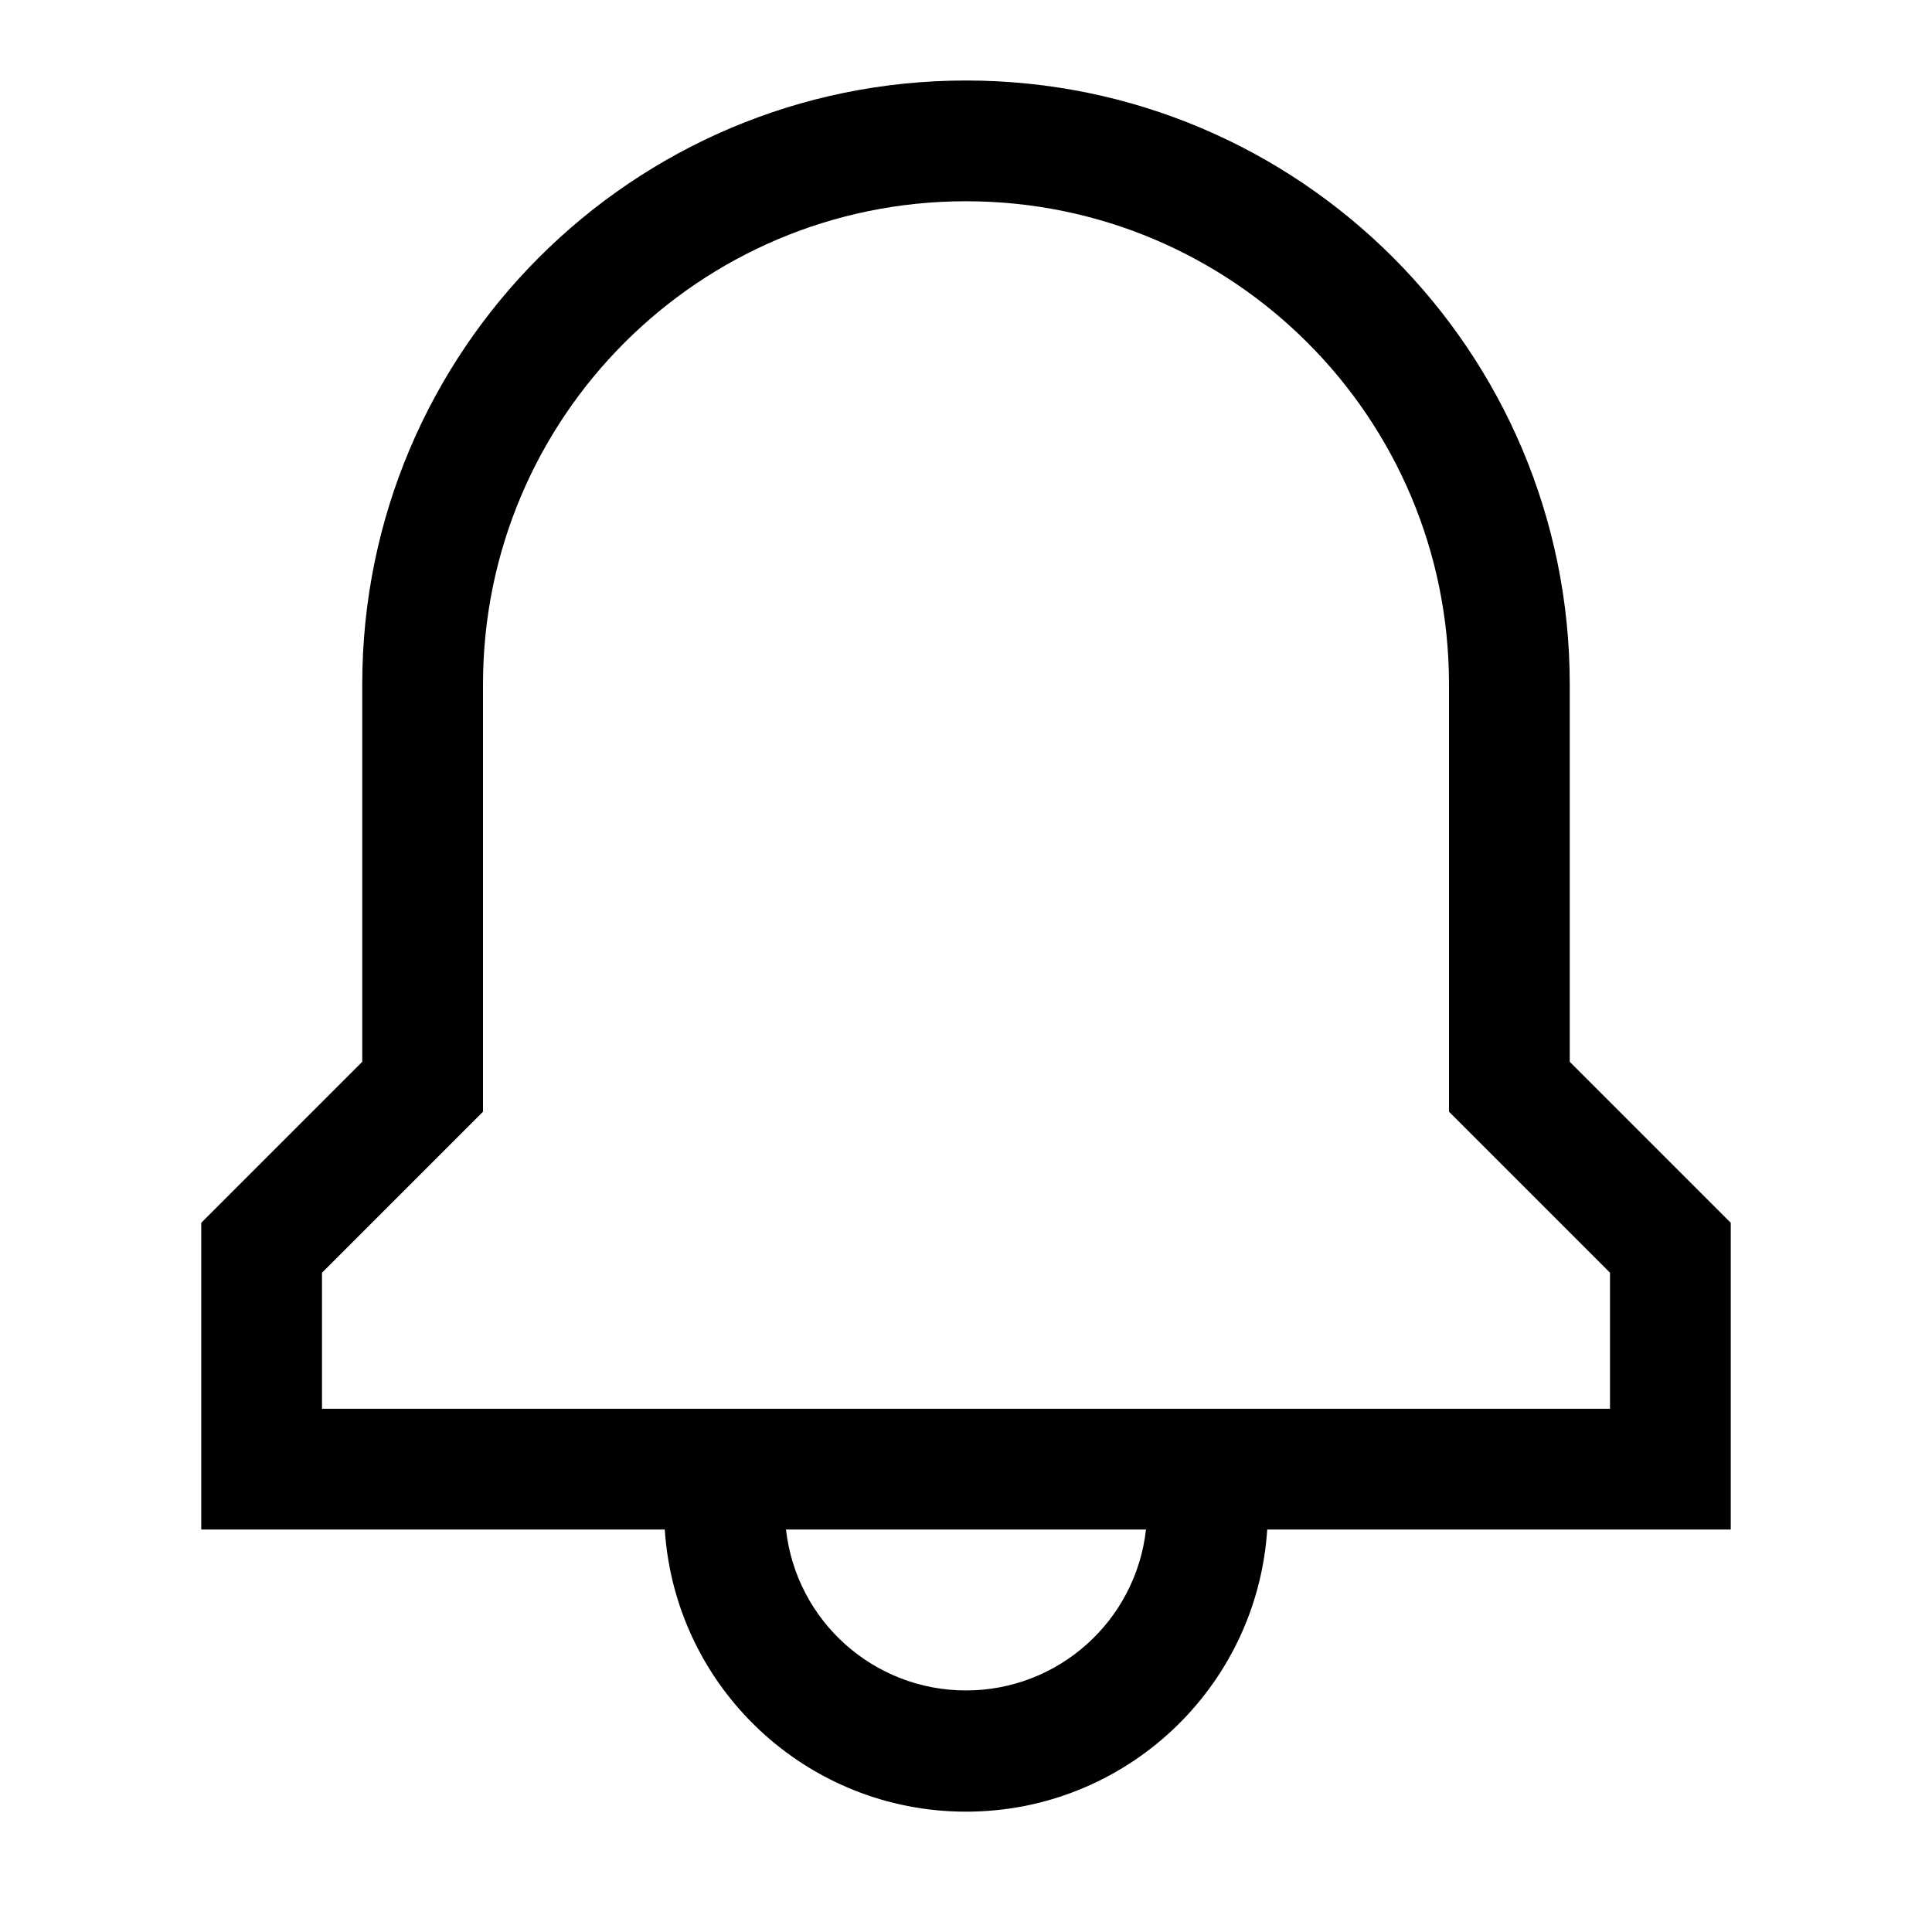
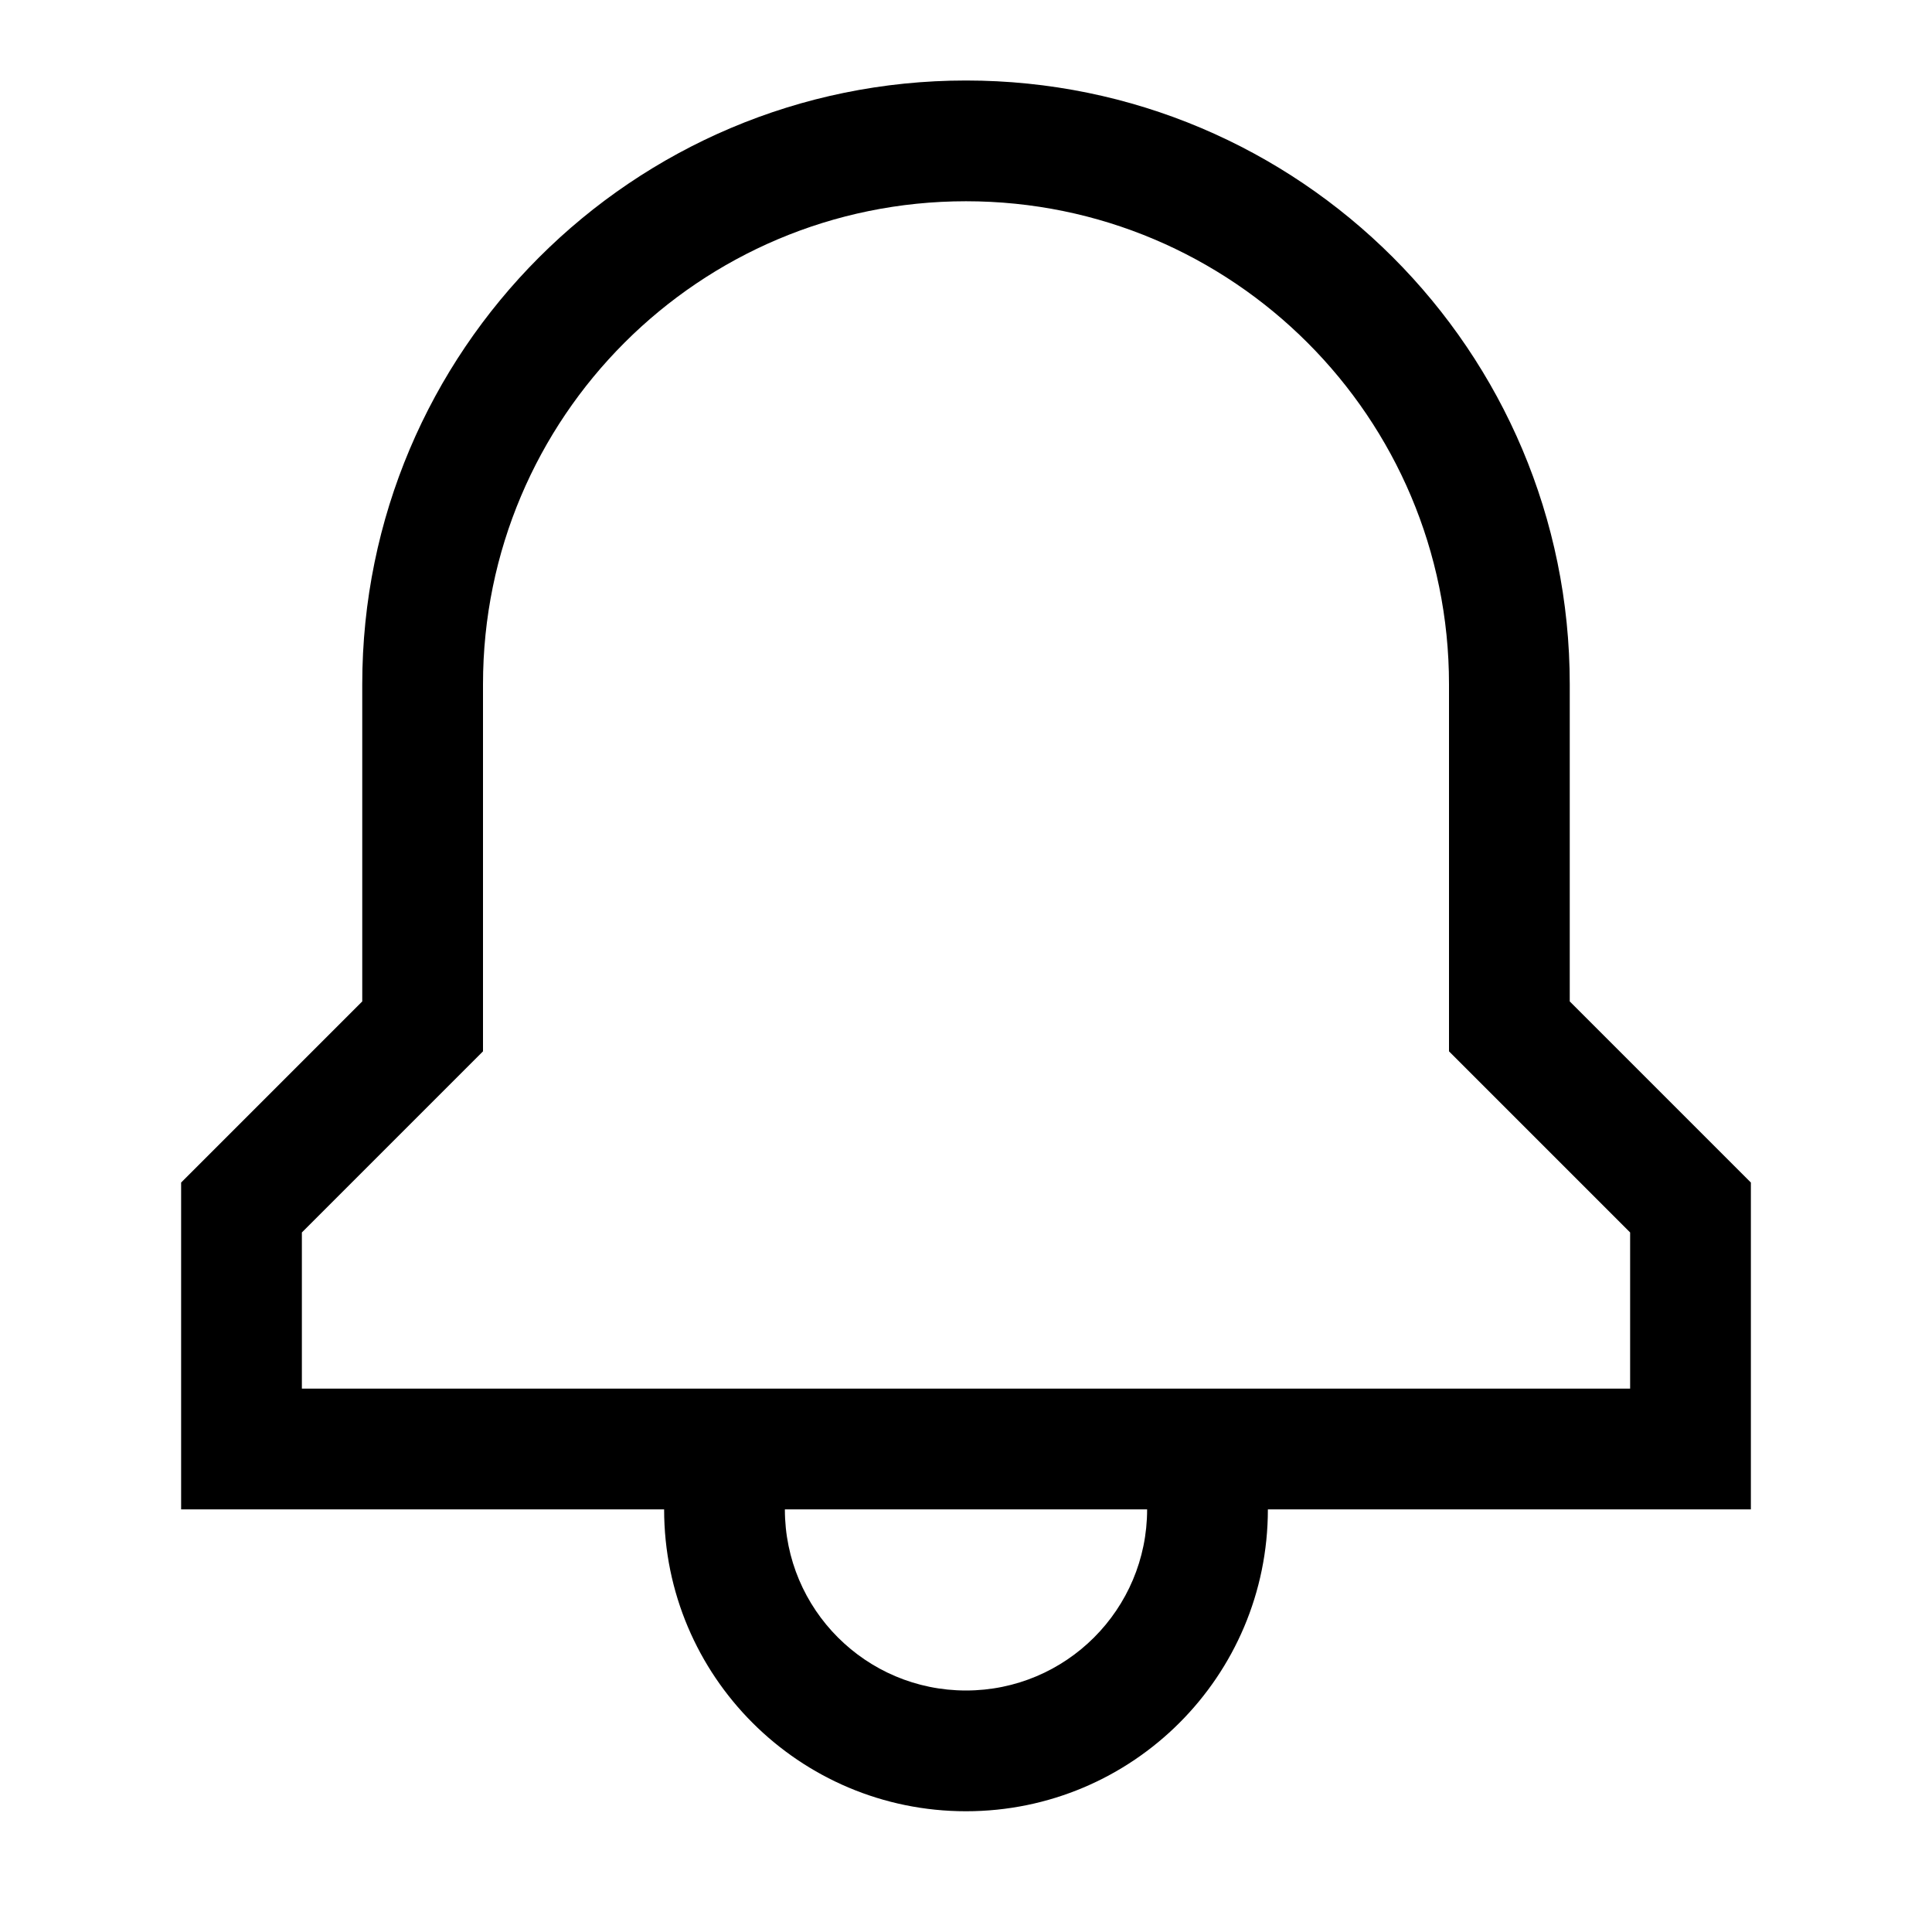
<svg xmlns="http://www.w3.org/2000/svg" viewBox="0 0 24 24">
-   <path fill-rule="evenodd" d="M6 8.5a6 6 0 1112 0v5.31l.22.22L20 15.81v1.69H4v-1.69l1.78-1.78.22-.22V8.5zM12 1a7.5 7.5 0 00-7.5 7.5v4.69l-1.78 1.78-.22.22V19h5.758a3.75 3.75 0 007.484 0H21.5v-3.81l-.22-.22-1.78-1.78V8.5A7.5 7.5 0 0012 1zm2.236 18H9.764a2.25 2.25 0 004.472 0z" />
+   <path fill-rule="evenodd" d="M6 8.5a6 6 0 0112 0v4.56l.22.22 2.03 2.03v1.94H3.75v-1.94l2.03-2.03.22-.22V8.5zM12 1a7.5 7.5 0 00-7.5 7.5v3.94l-2.03 2.03-.22.22V18.75h6a3.75 3.75 0 107.5 0h6v-4.06l-.22-.22-2.03-2.03V8.5A7.5 7.5 0 0012 1zm2.25 17.75h-4.5a2.25 2.25 0 104.5 0z" />
</svg>
